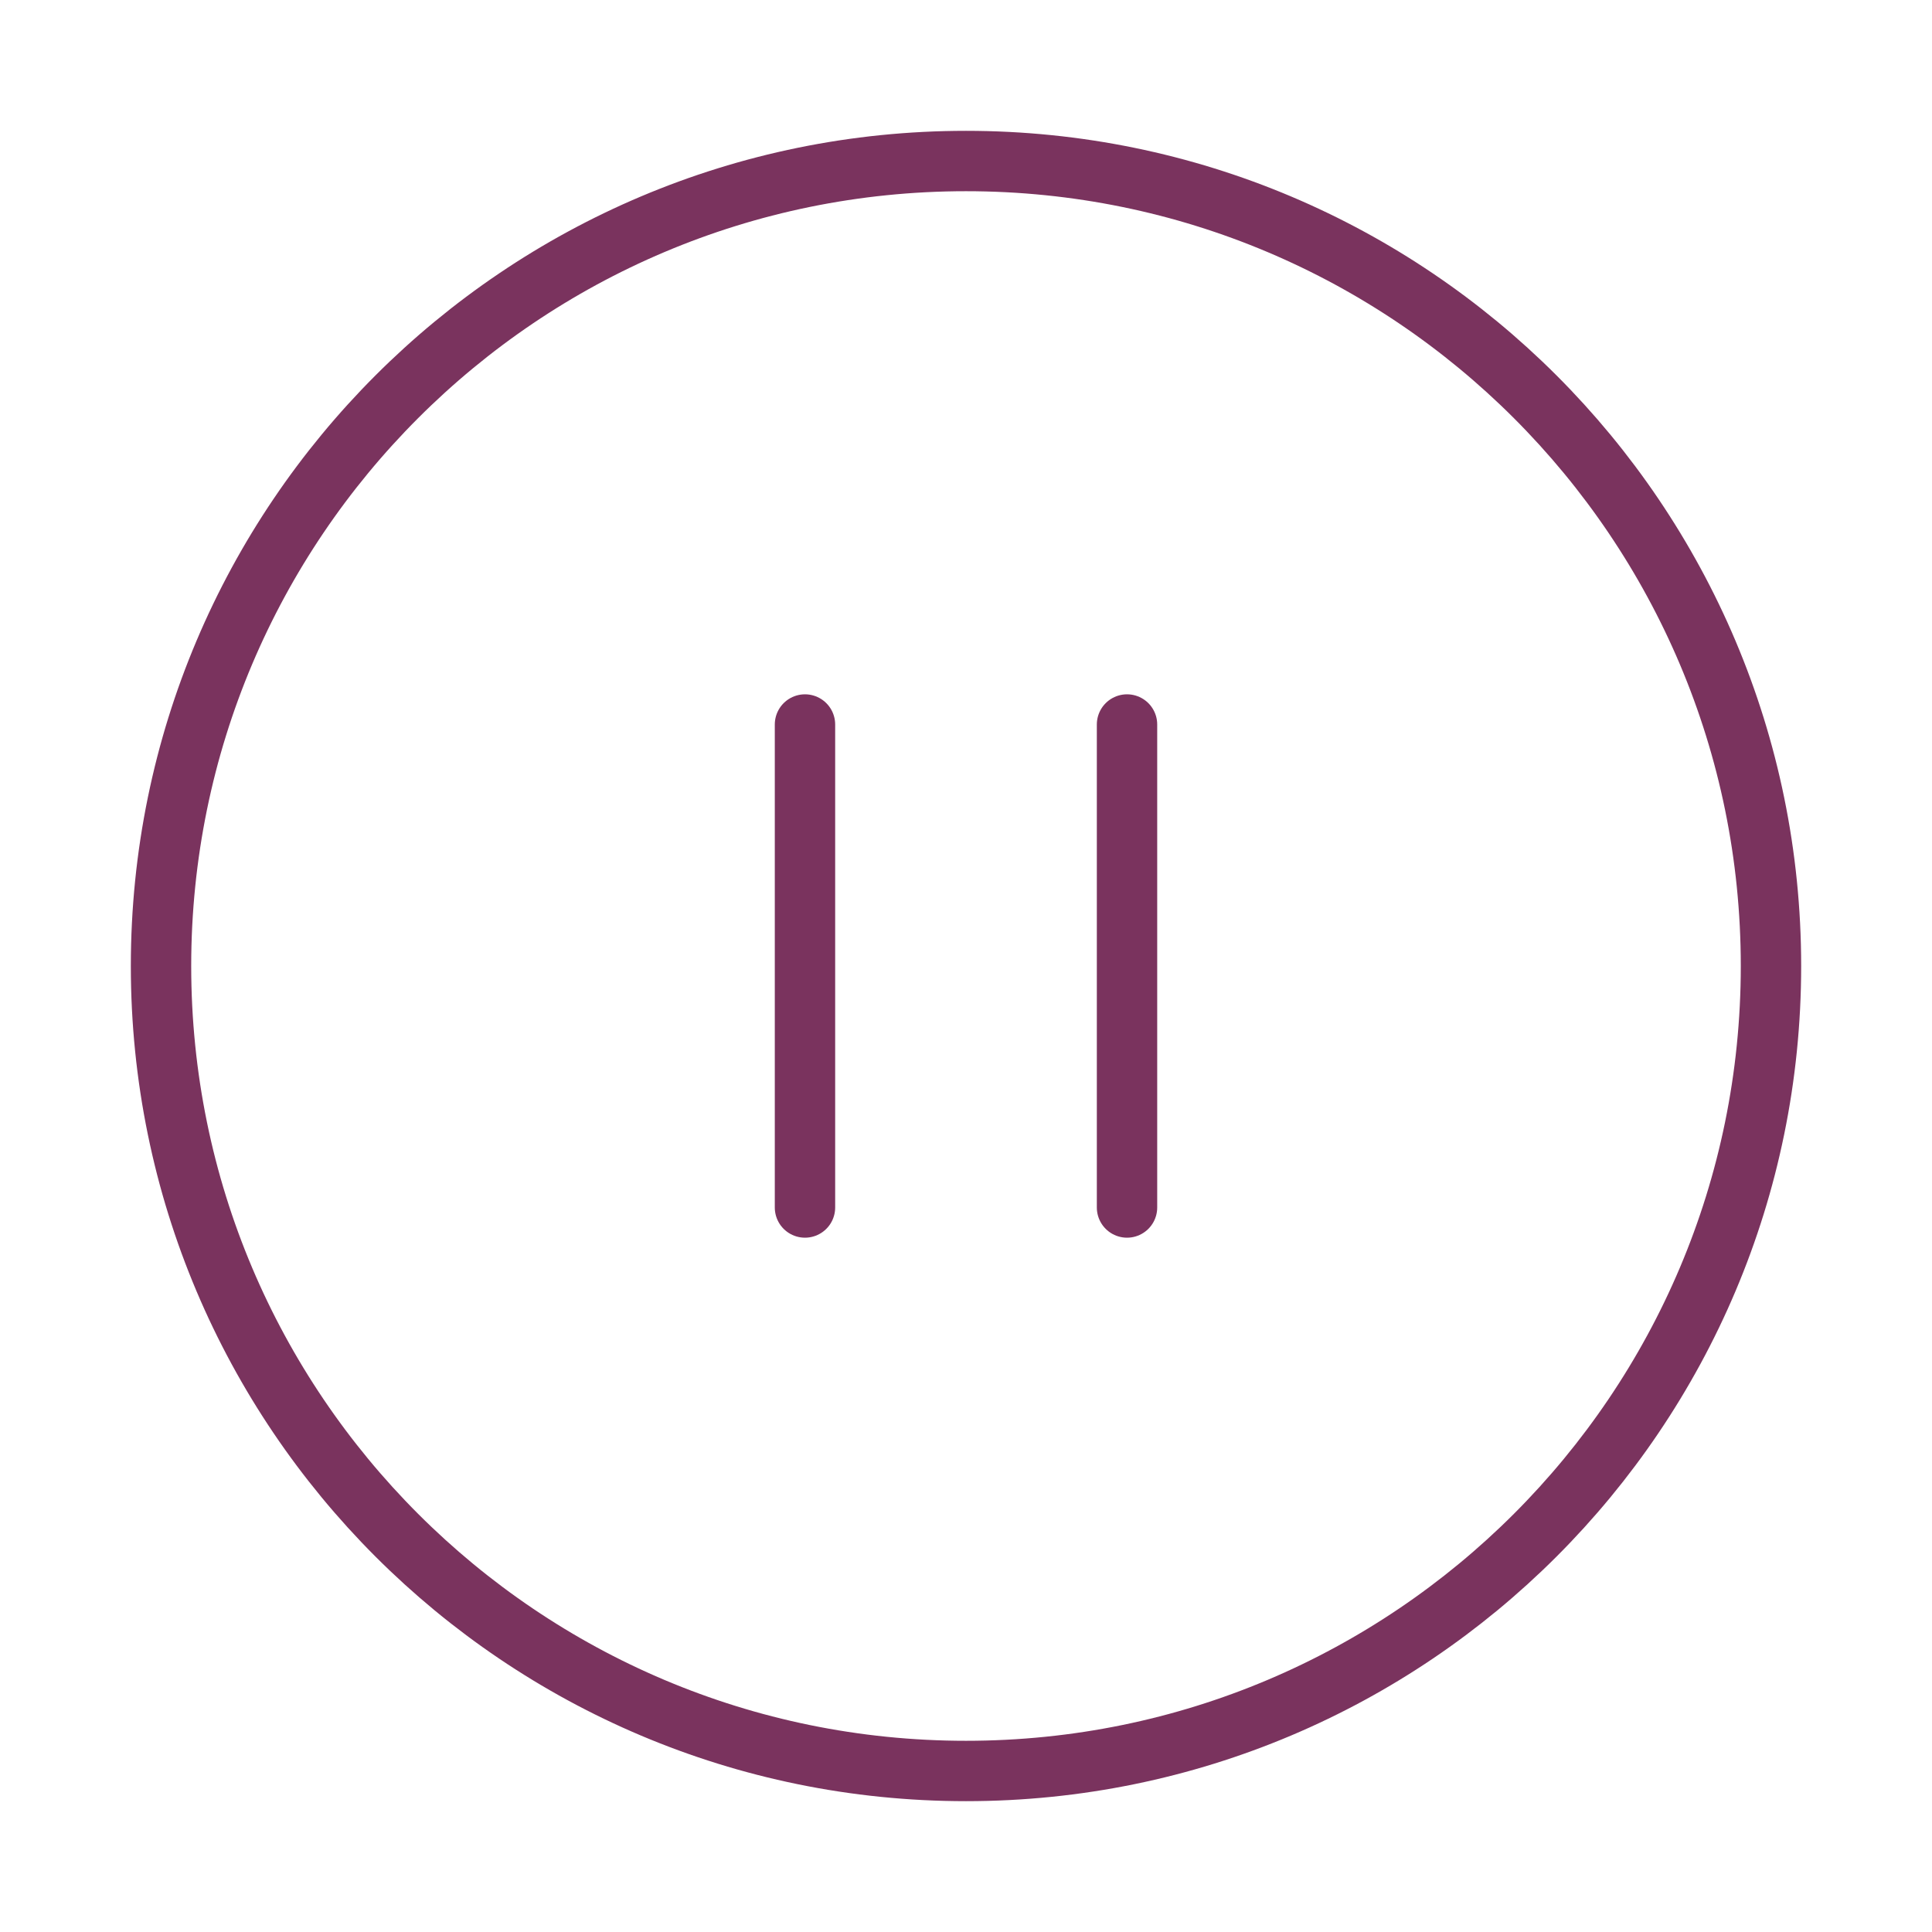
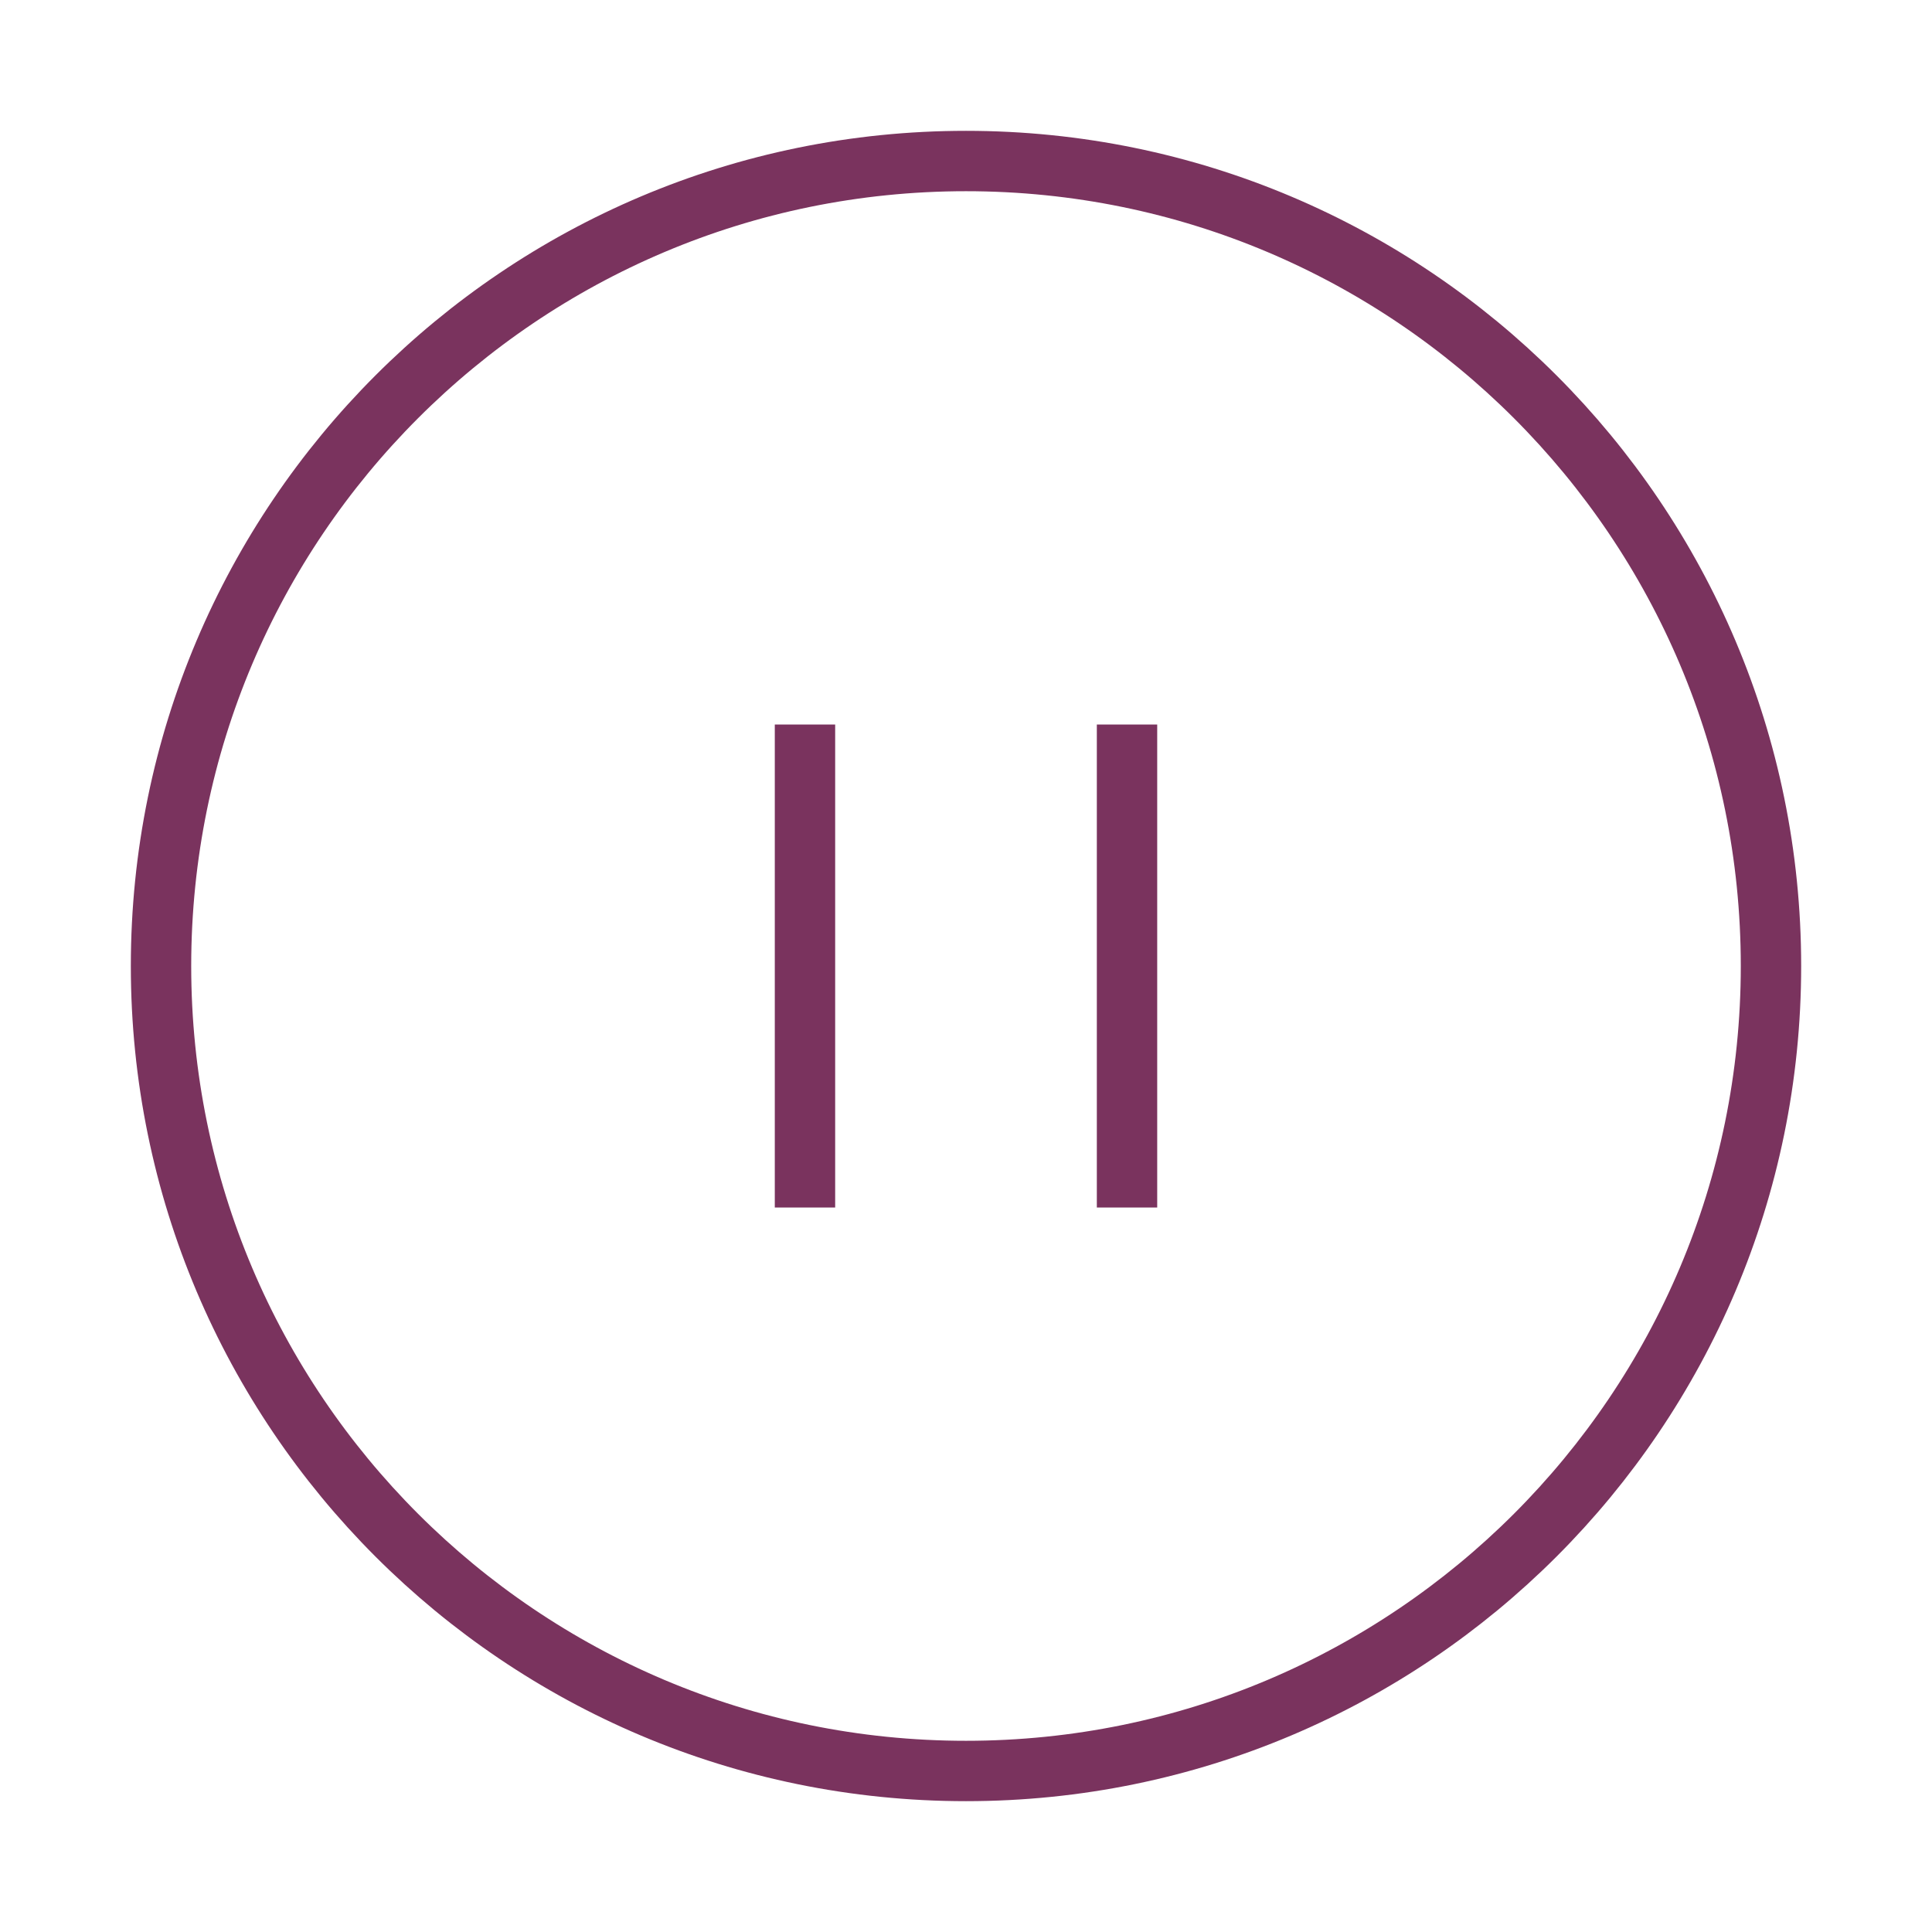
<svg xmlns="http://www.w3.org/2000/svg" width="32" height="32" viewBox="0 0 32 32" fill="none">
-   <path d="M13.333 20V12M18.667 20V12M29.333 16C29.333 23.364 23.364 29.333 16 29.333C8.636 29.333 2.667 23.364 2.667 16C2.667 8.636 8.636 2.667 16 2.667C23.364 2.667 29.333 8.636 29.333 16Z" stroke="#7A335E" stroke-linecap="round" stroke-linejoin="round" />
+   <path d="M13.333 20V12M18.667 20V12M29.333 16C29.333 23.364 23.364 29.333 16 29.333C8.636 29.333 2.667 23.364 2.667 16C2.667 8.636 8.636 2.667 16 2.667C23.364 2.667 29.333 8.636 29.333 16Z" stroke="#7A335E" strokeLinecap="round" strokeLinejoin="round" />
</svg>
